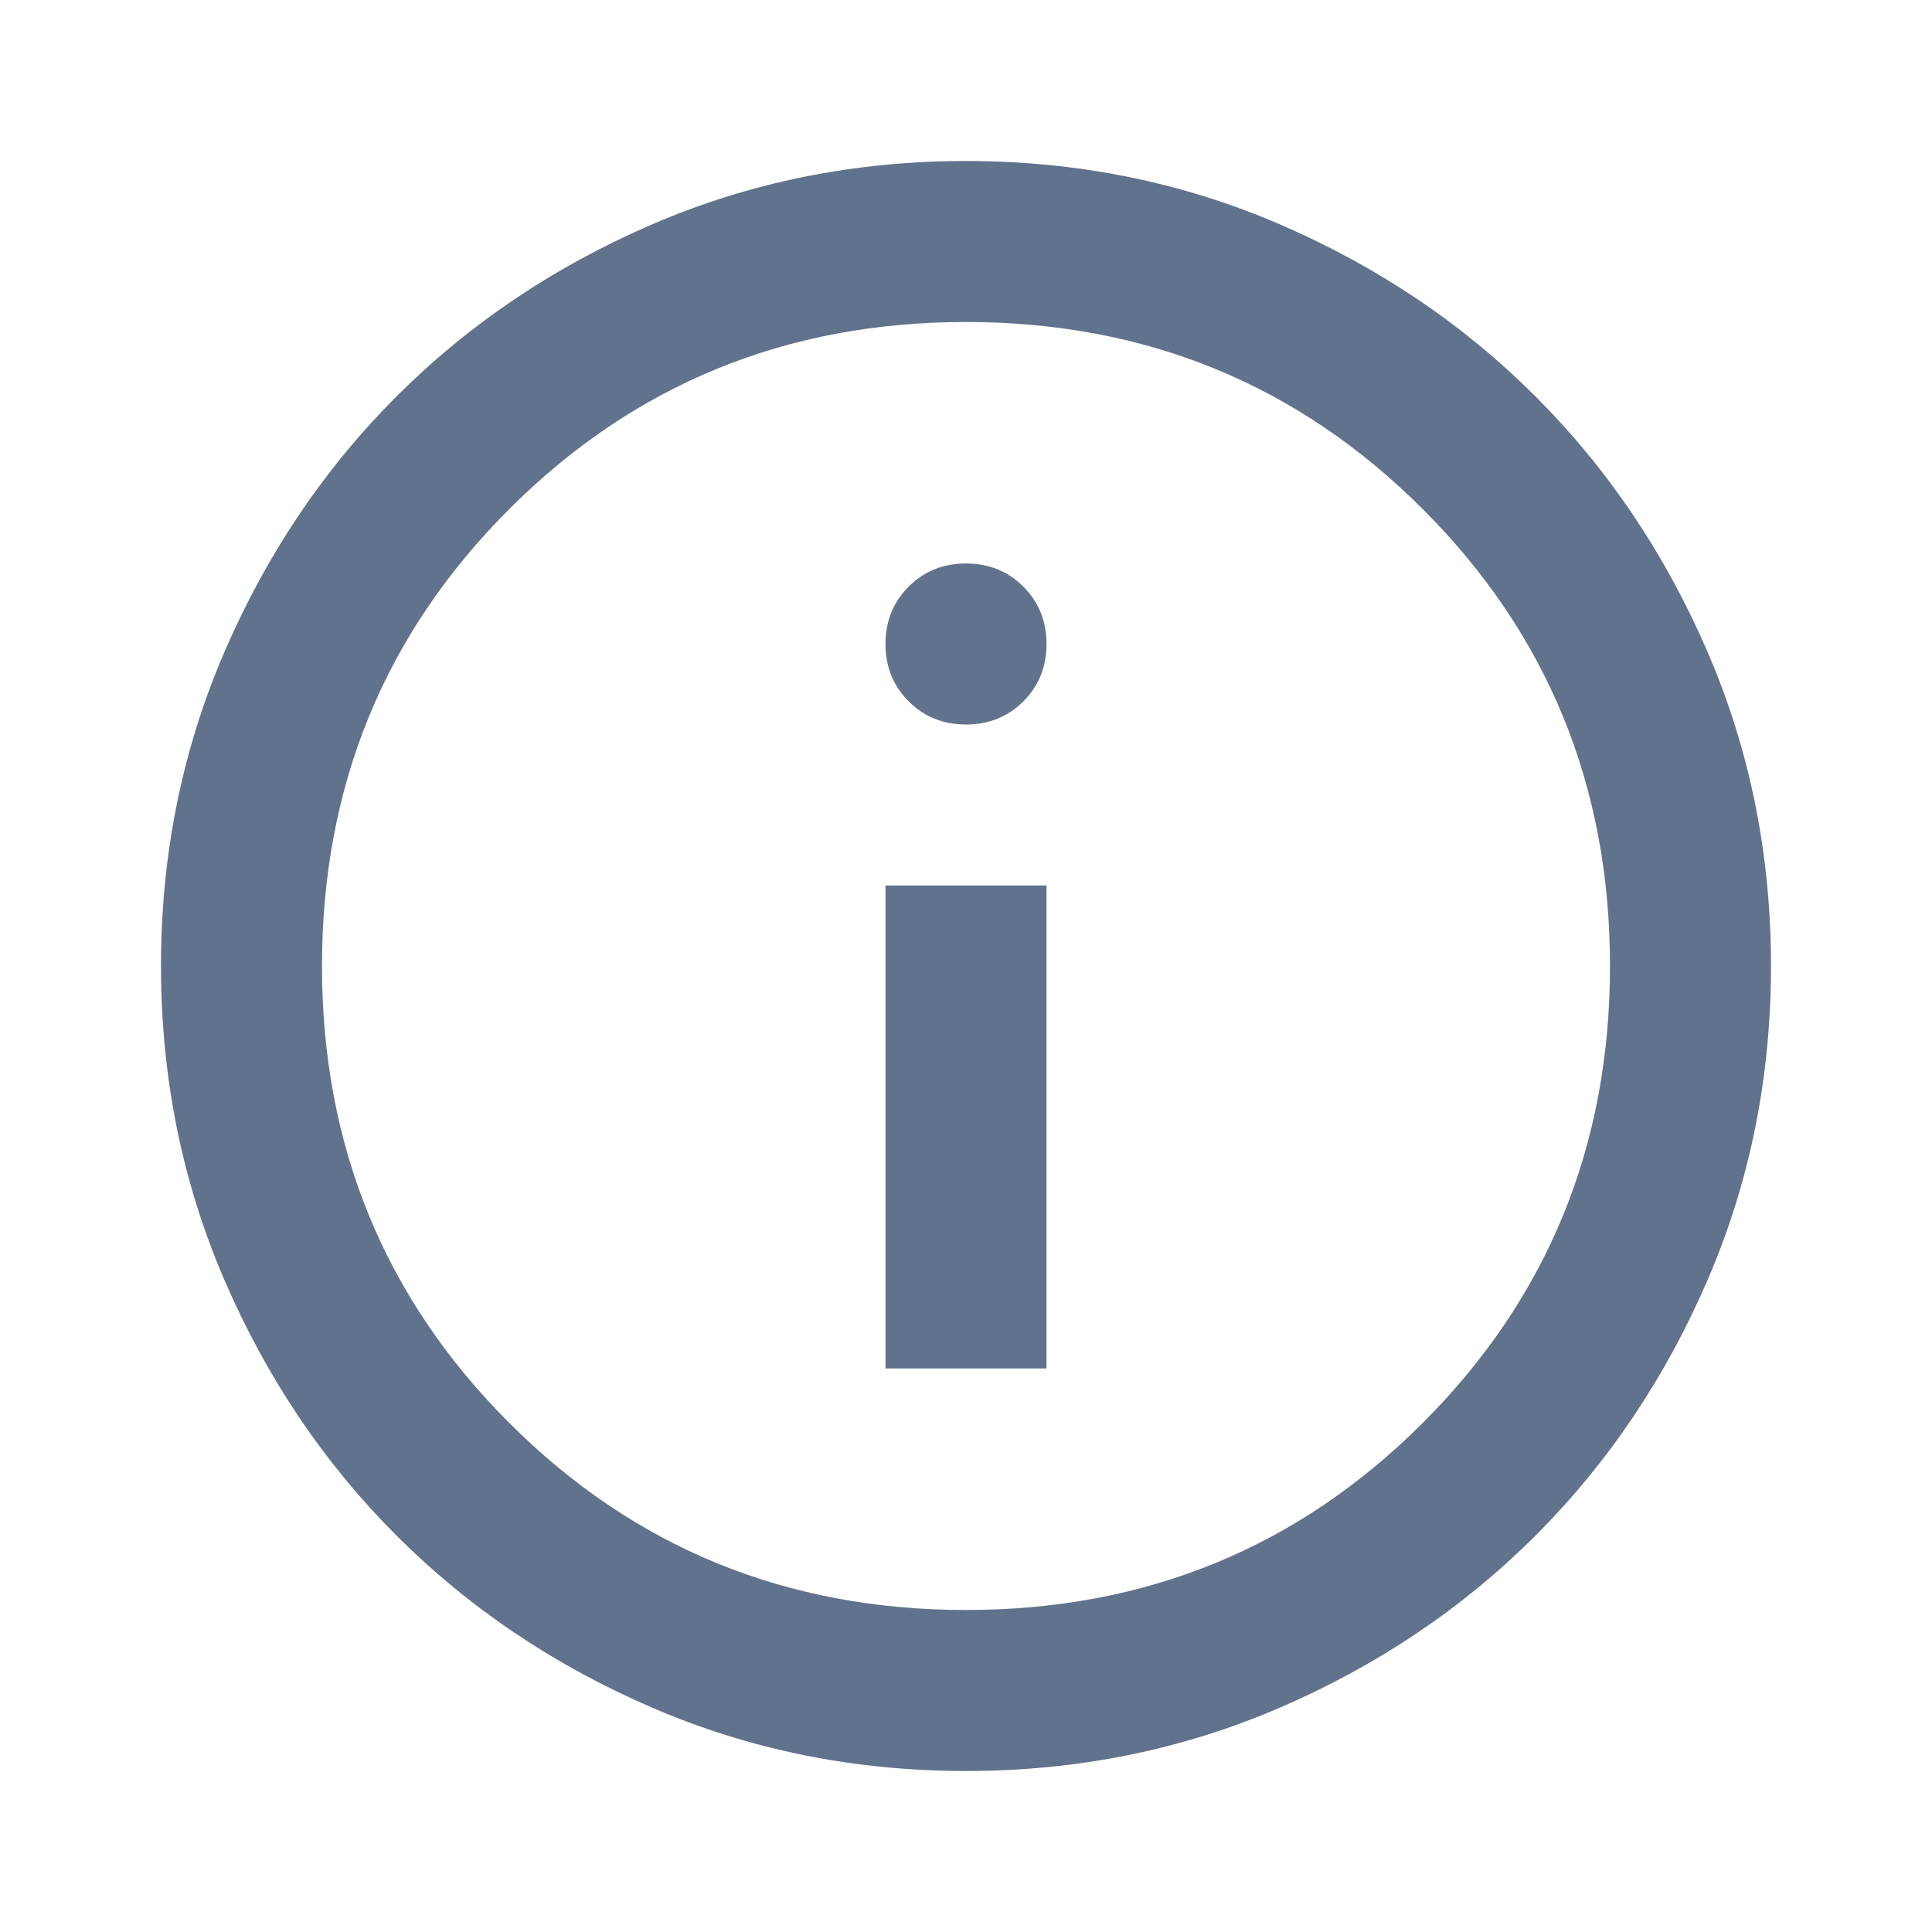
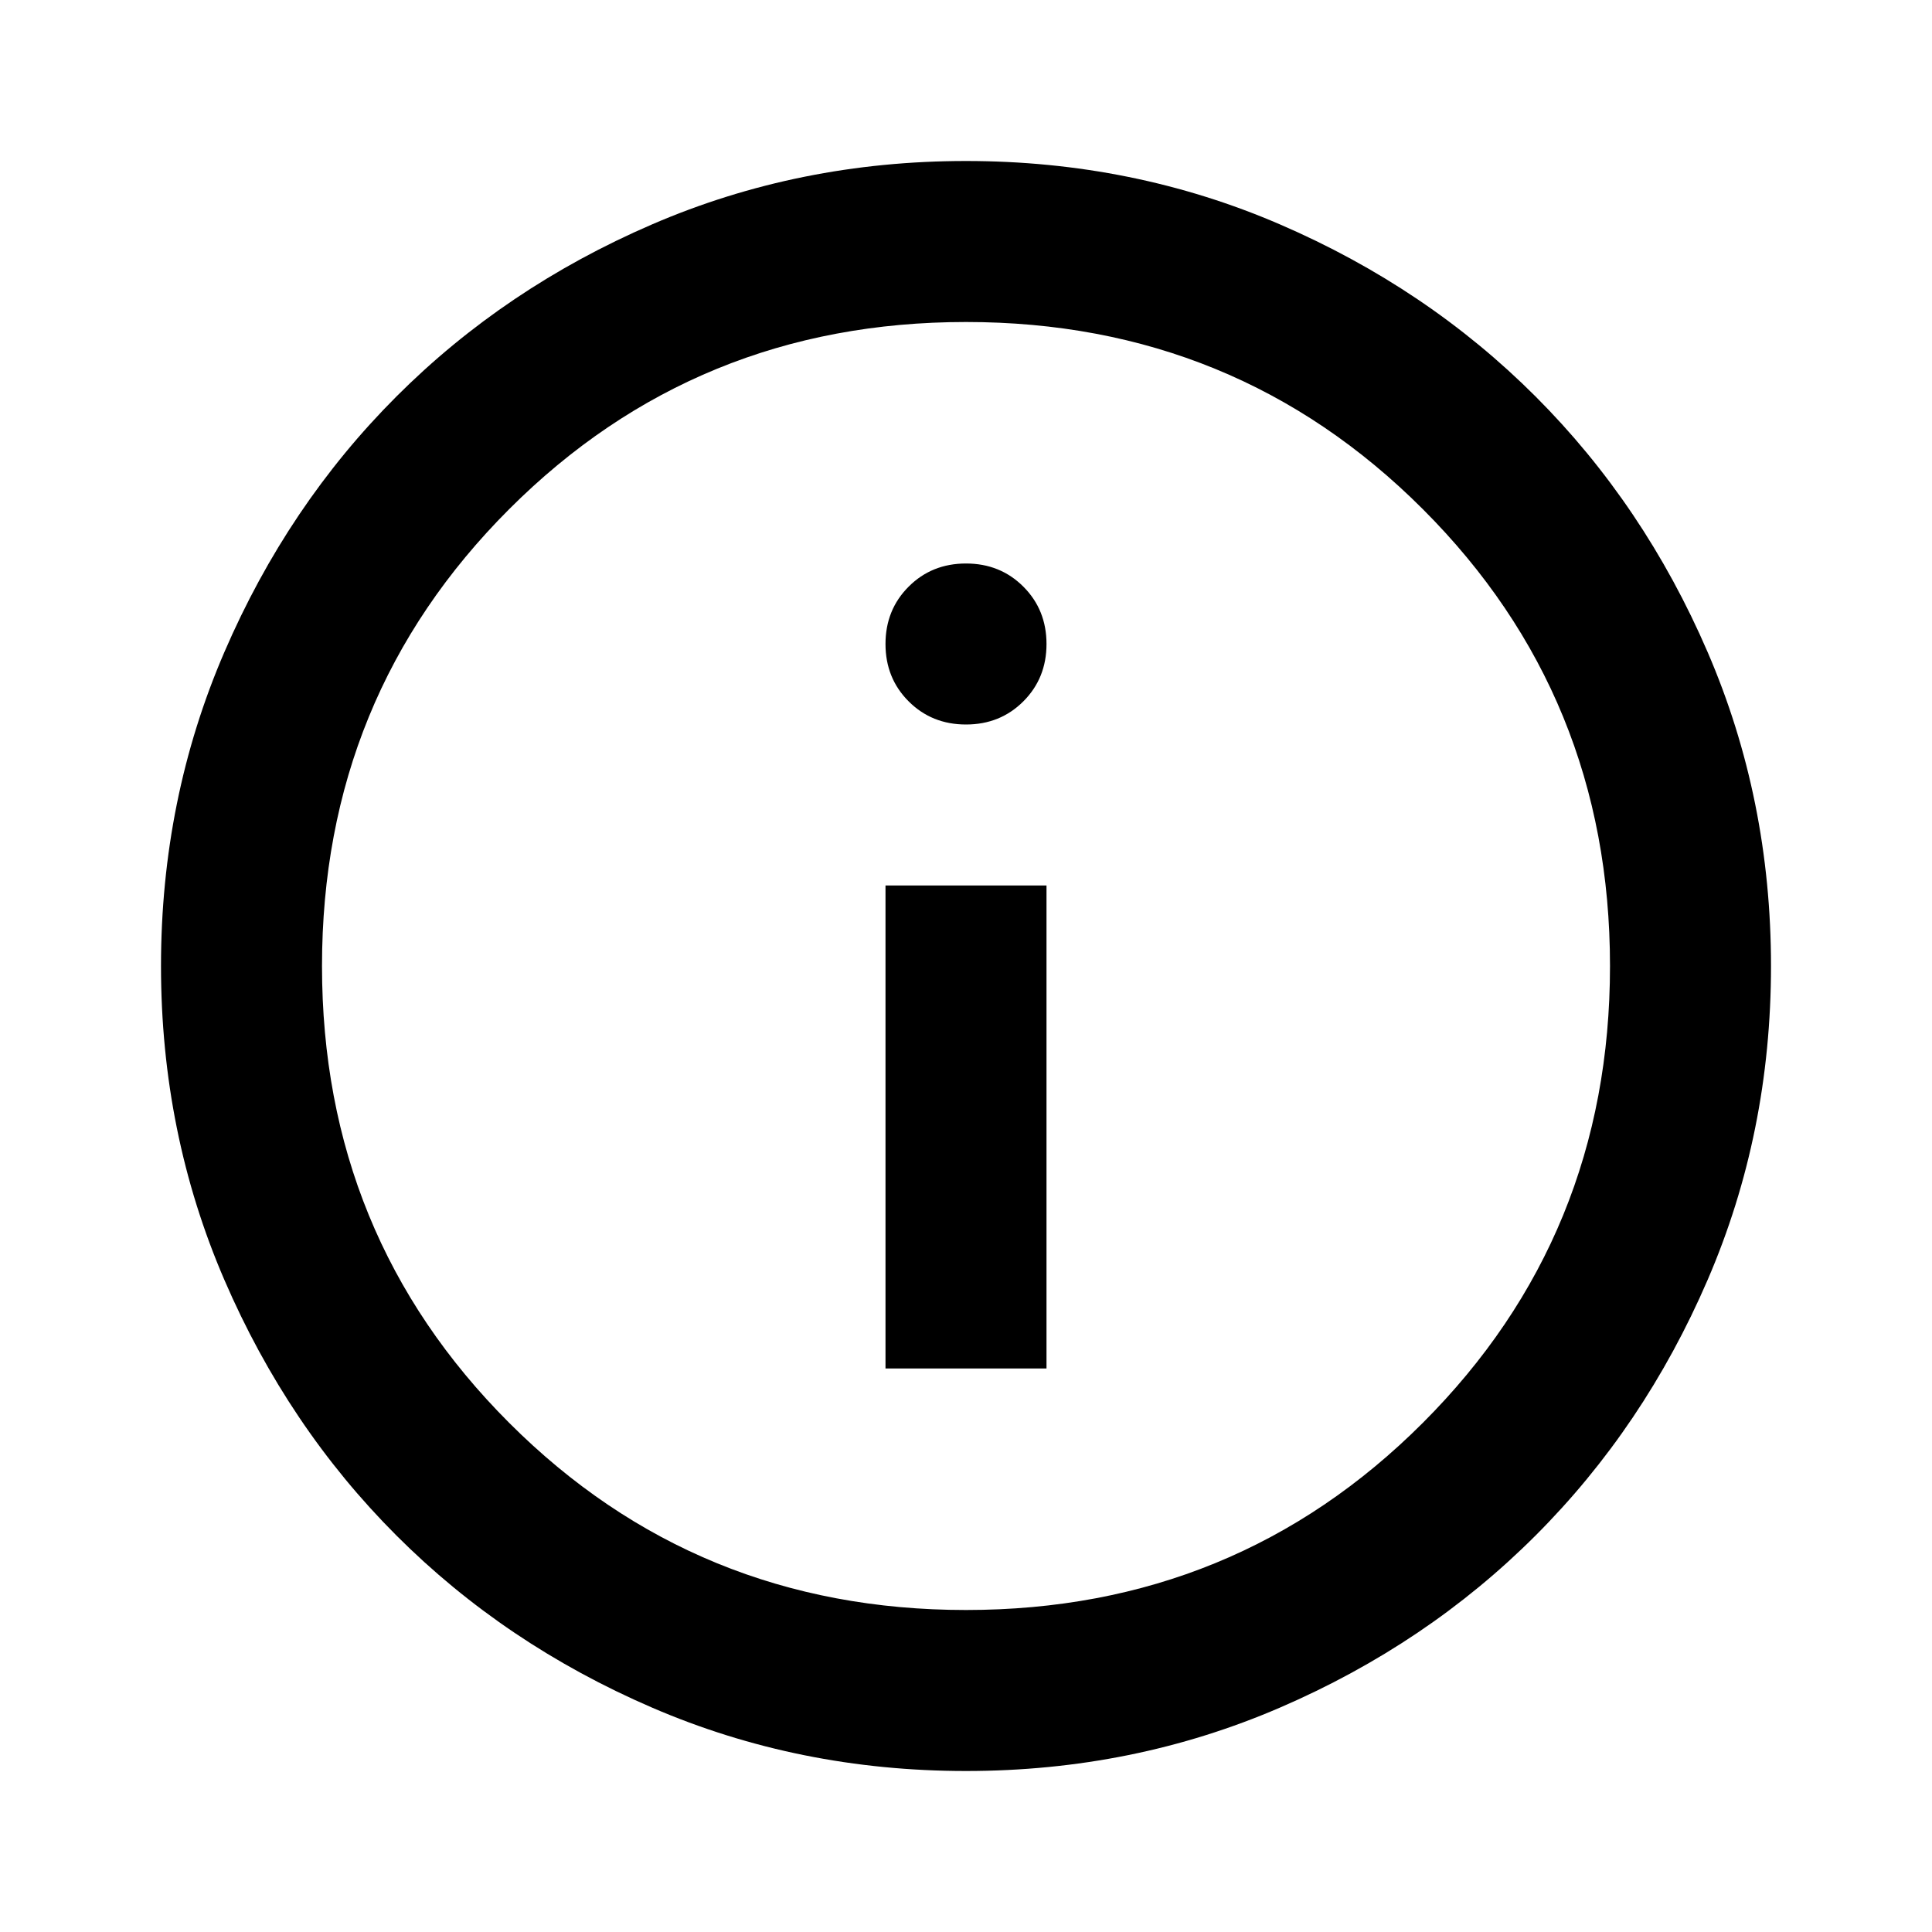
- <svg xmlns="http://www.w3.org/2000/svg" height="24px" viewBox="0 -960 960 960" width="24px" fill="#60728c">
+ <svg xmlns="http://www.w3.org/2000/svg" height="24px" viewBox="0 -960 960 960" width="24px" fill="currentColor">
  <path d="M440-280h80v-240h-80v240Zm68.5-331.5Q520-623 520-640t-11.5-28.5Q497-680 480-680t-28.5 11.5Q440-657 440-640t11.5 28.5Q463-600 480-600t28.5-11.5ZM480-80q-83 0-156-31.5T197-197q-54-54-85.5-127T80-480q0-83 31.5-156T197-763q54-54 127-85.5T480-880q83 0 156 31.5T763-763q54 54 85.5 127T880-480q0 83-31.5 156T763-197q-54 54-127 85.5T480-80Zm0-80q134 0 227-93t93-227q0-134-93-227t-227-93q-134 0-227 93t-93 227q0 134 93 227t227 93Zm0-320Z" />
</svg>
